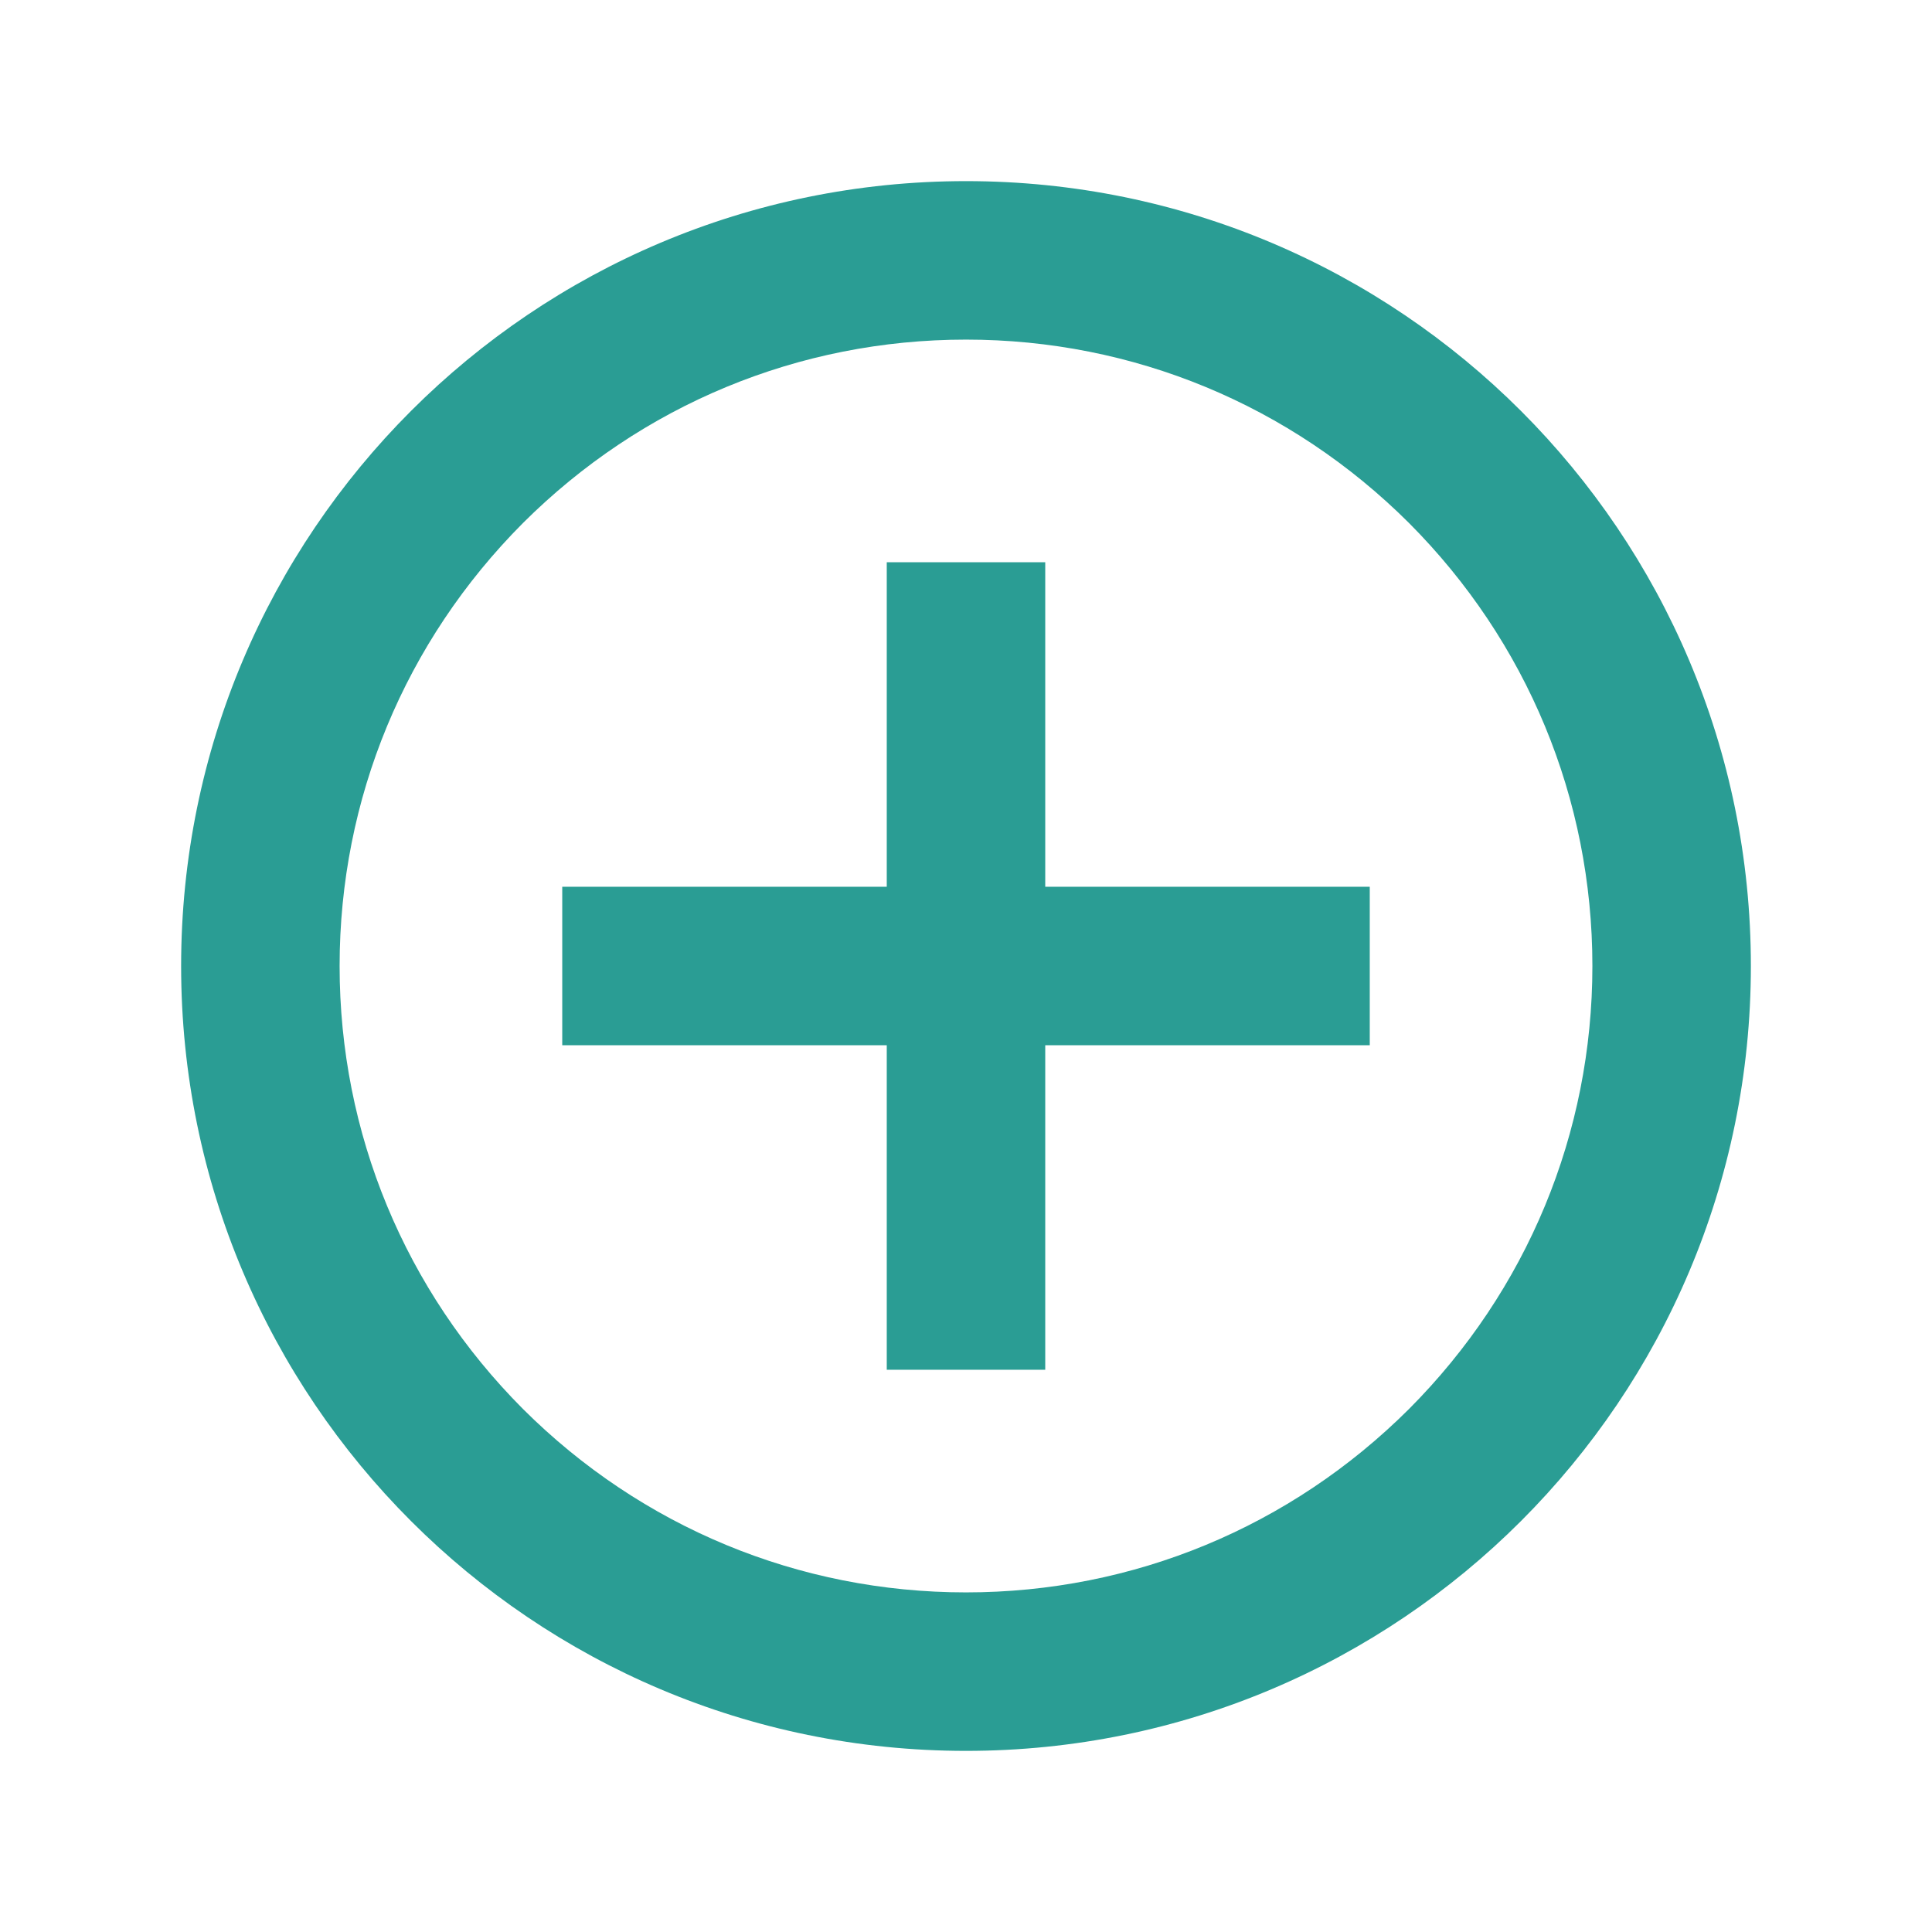
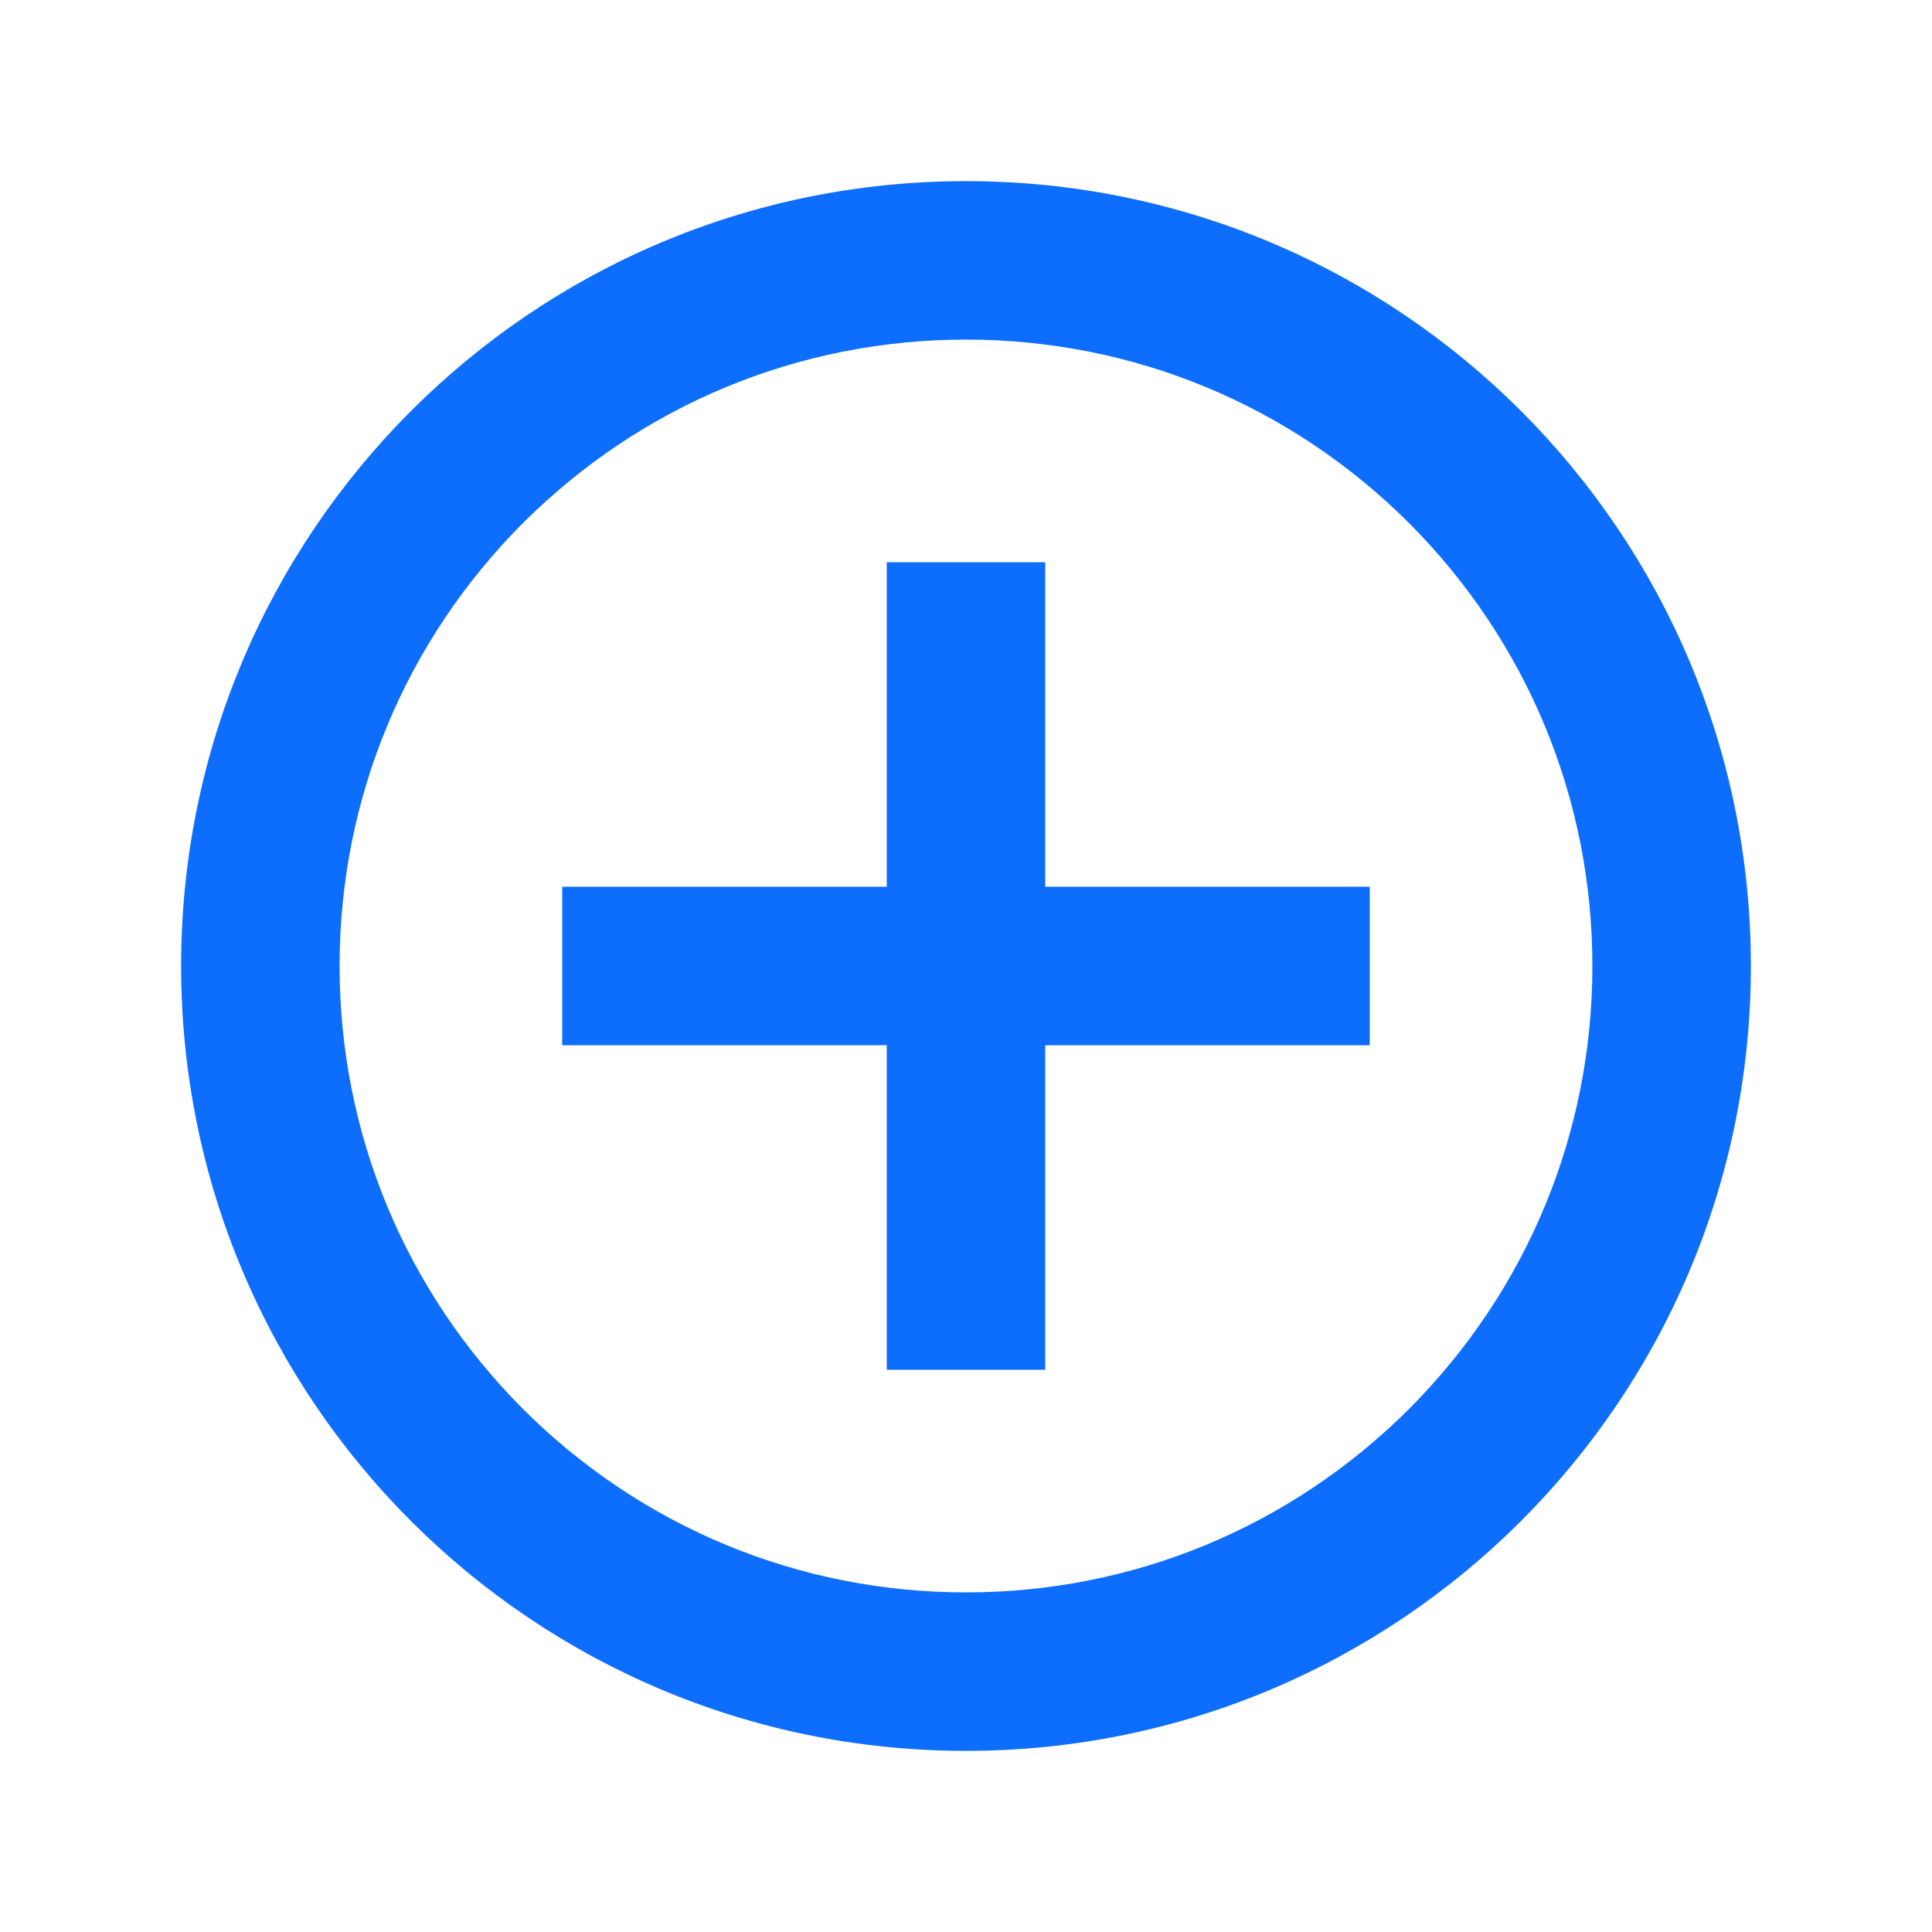
- <svg xmlns="http://www.w3.org/2000/svg" stroke="#F4F9F9" fill="#2A9D94" stroke-width="0" viewBox="0 0 512 512" class="text-light  m-2 fs-12 fw-400" height="1.3em" width="1.3em">
+ <svg xmlns="http://www.w3.org/2000/svg" stroke="#F4F9F9" fill="#0d6efd" stroke-width="0" viewBox="0 0 512 512" class="text-light  m-2 fs-12 fw-400" height="1.3em" width="1.3em">
  <path d="M363 277h-86v86h-42v-86h-86v-42h86v-86h42v86h86v42z" />
  <path d="M256 90c44.3 0 86 17.3 117.4 48.6C404.7 170 422 211.7 422 256s-17.3 86-48.6 117.4C342 404.7 300.3 422 256 422c-44.3 0-86-17.3-117.4-48.6C107.3 342 90 300.3 90 256c0-44.3 17.3-86 48.6-117.4C170 107.3 211.7 90 256 90m0-42C141.1 48 48 141.1 48 256s93.1 208 208 208 208-93.1 208-208S370.9 48 256 48z" />
</svg>
